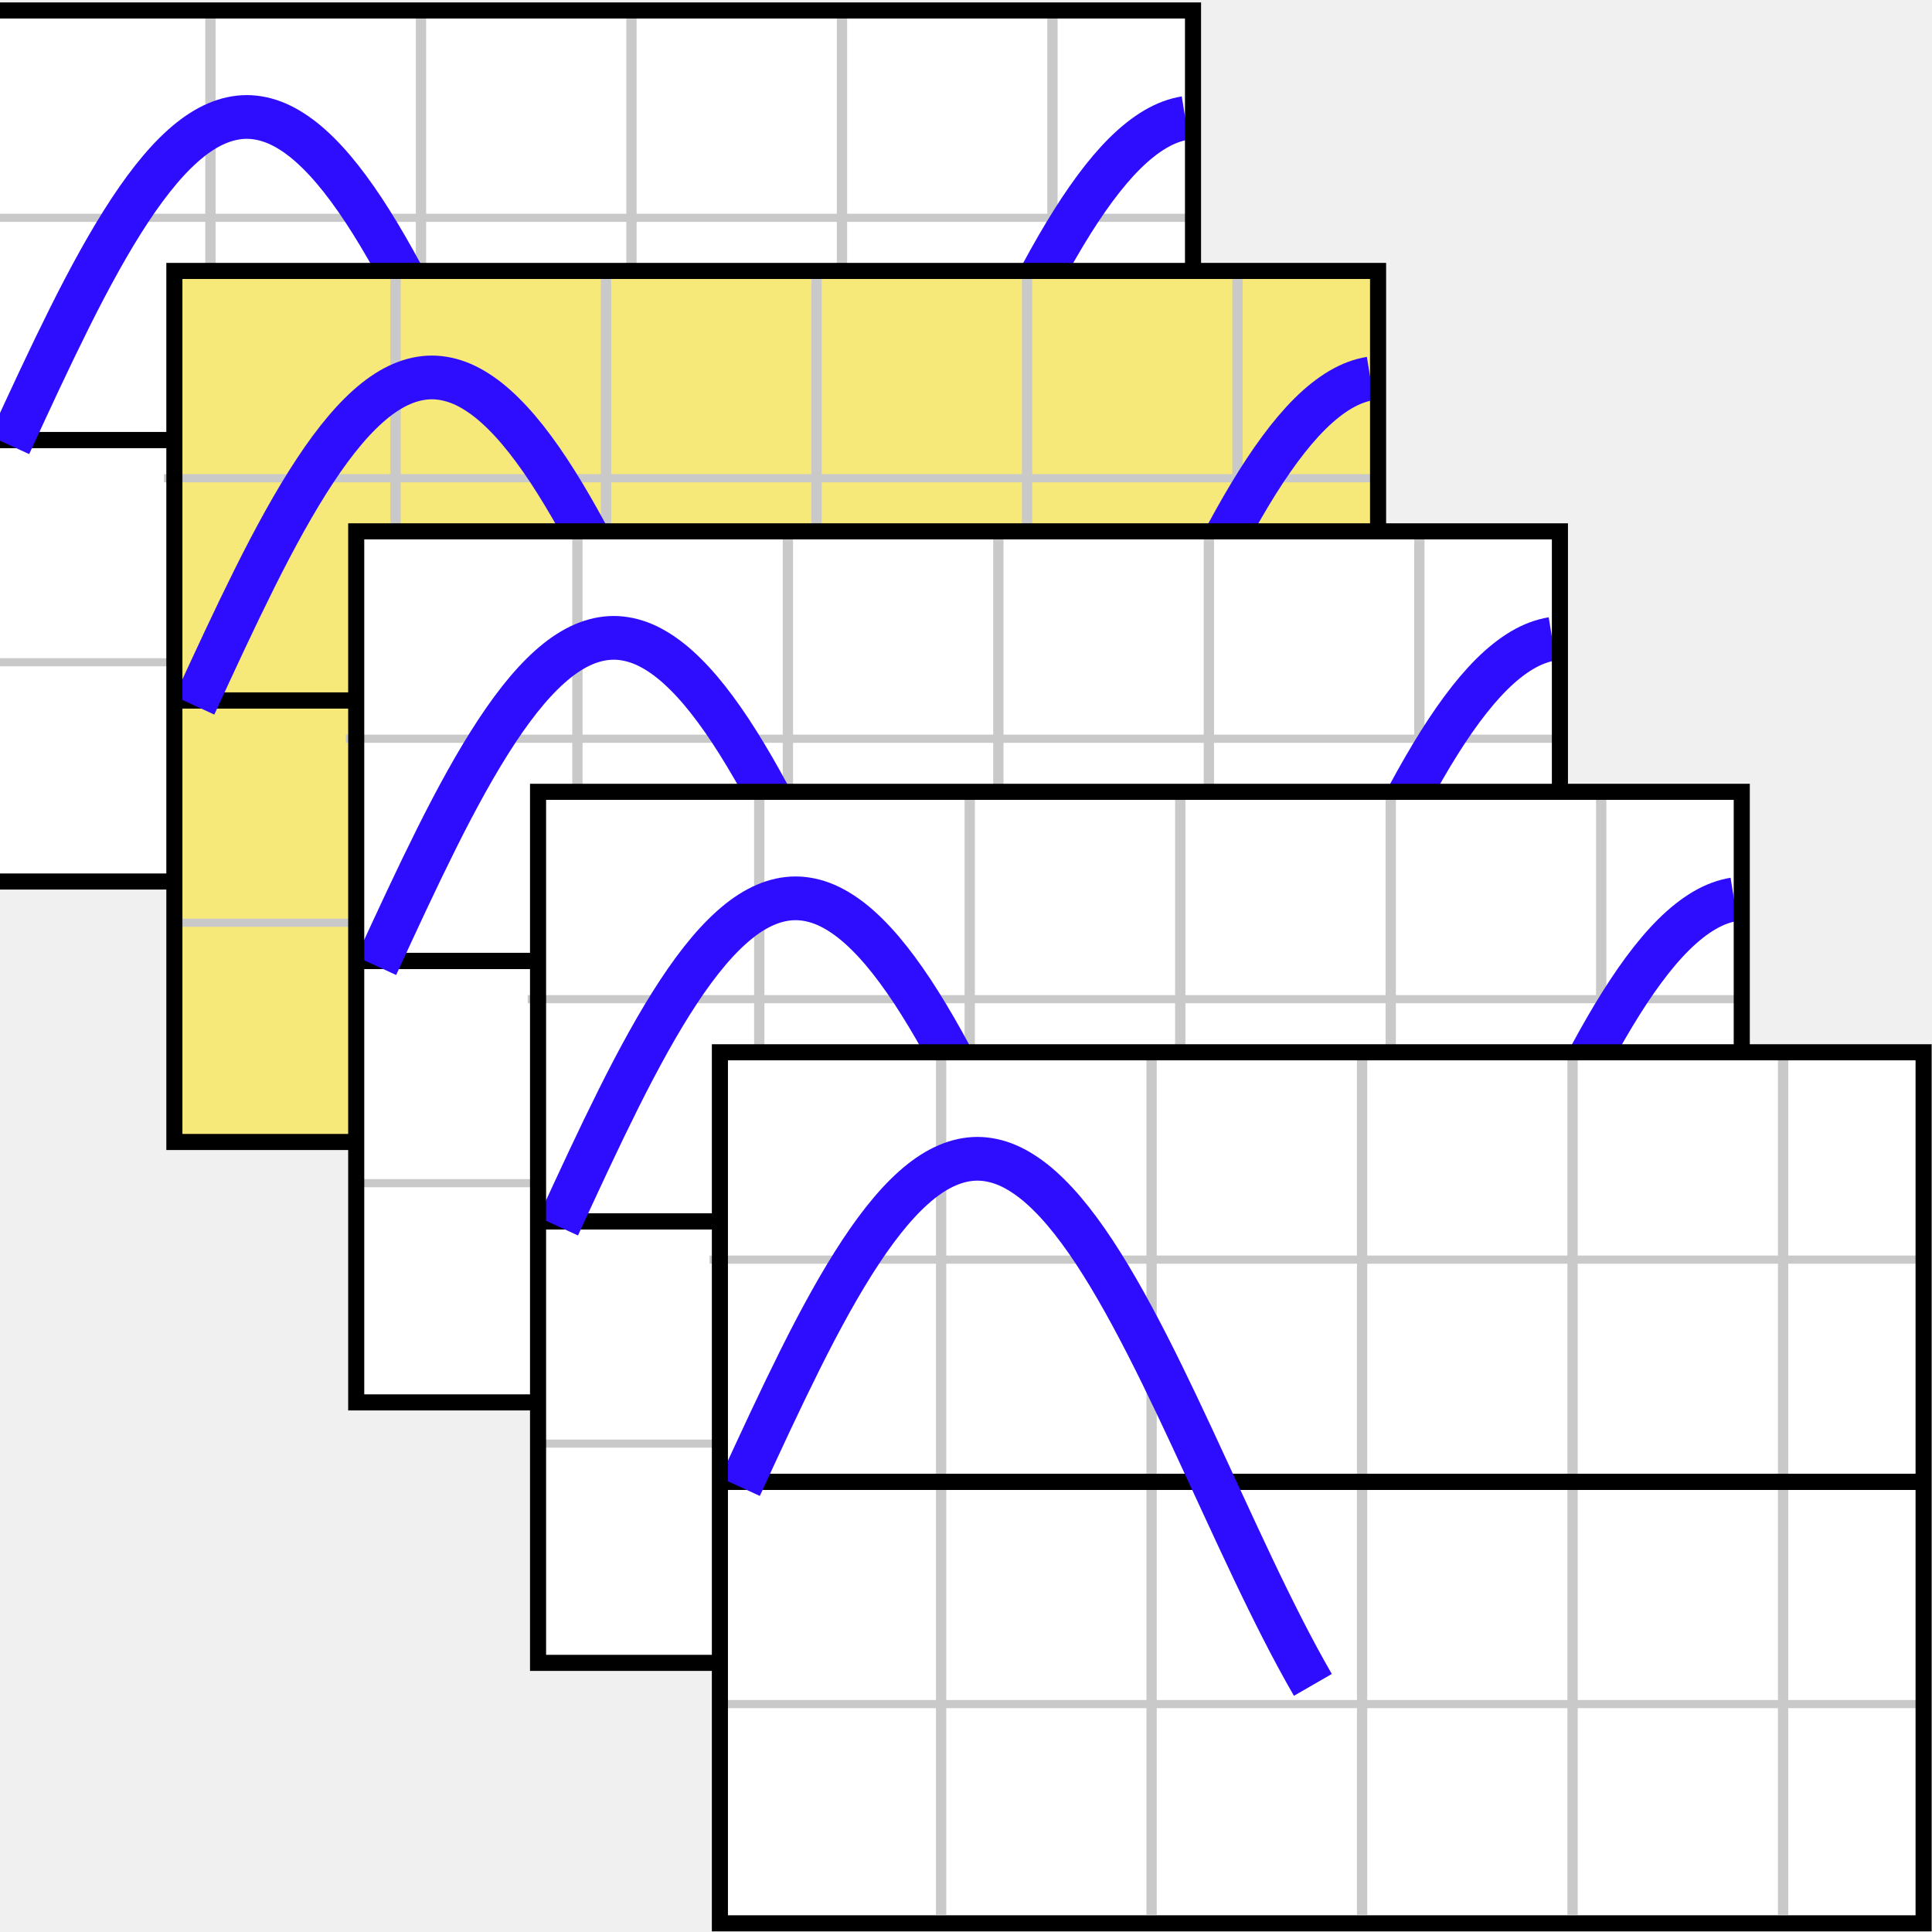
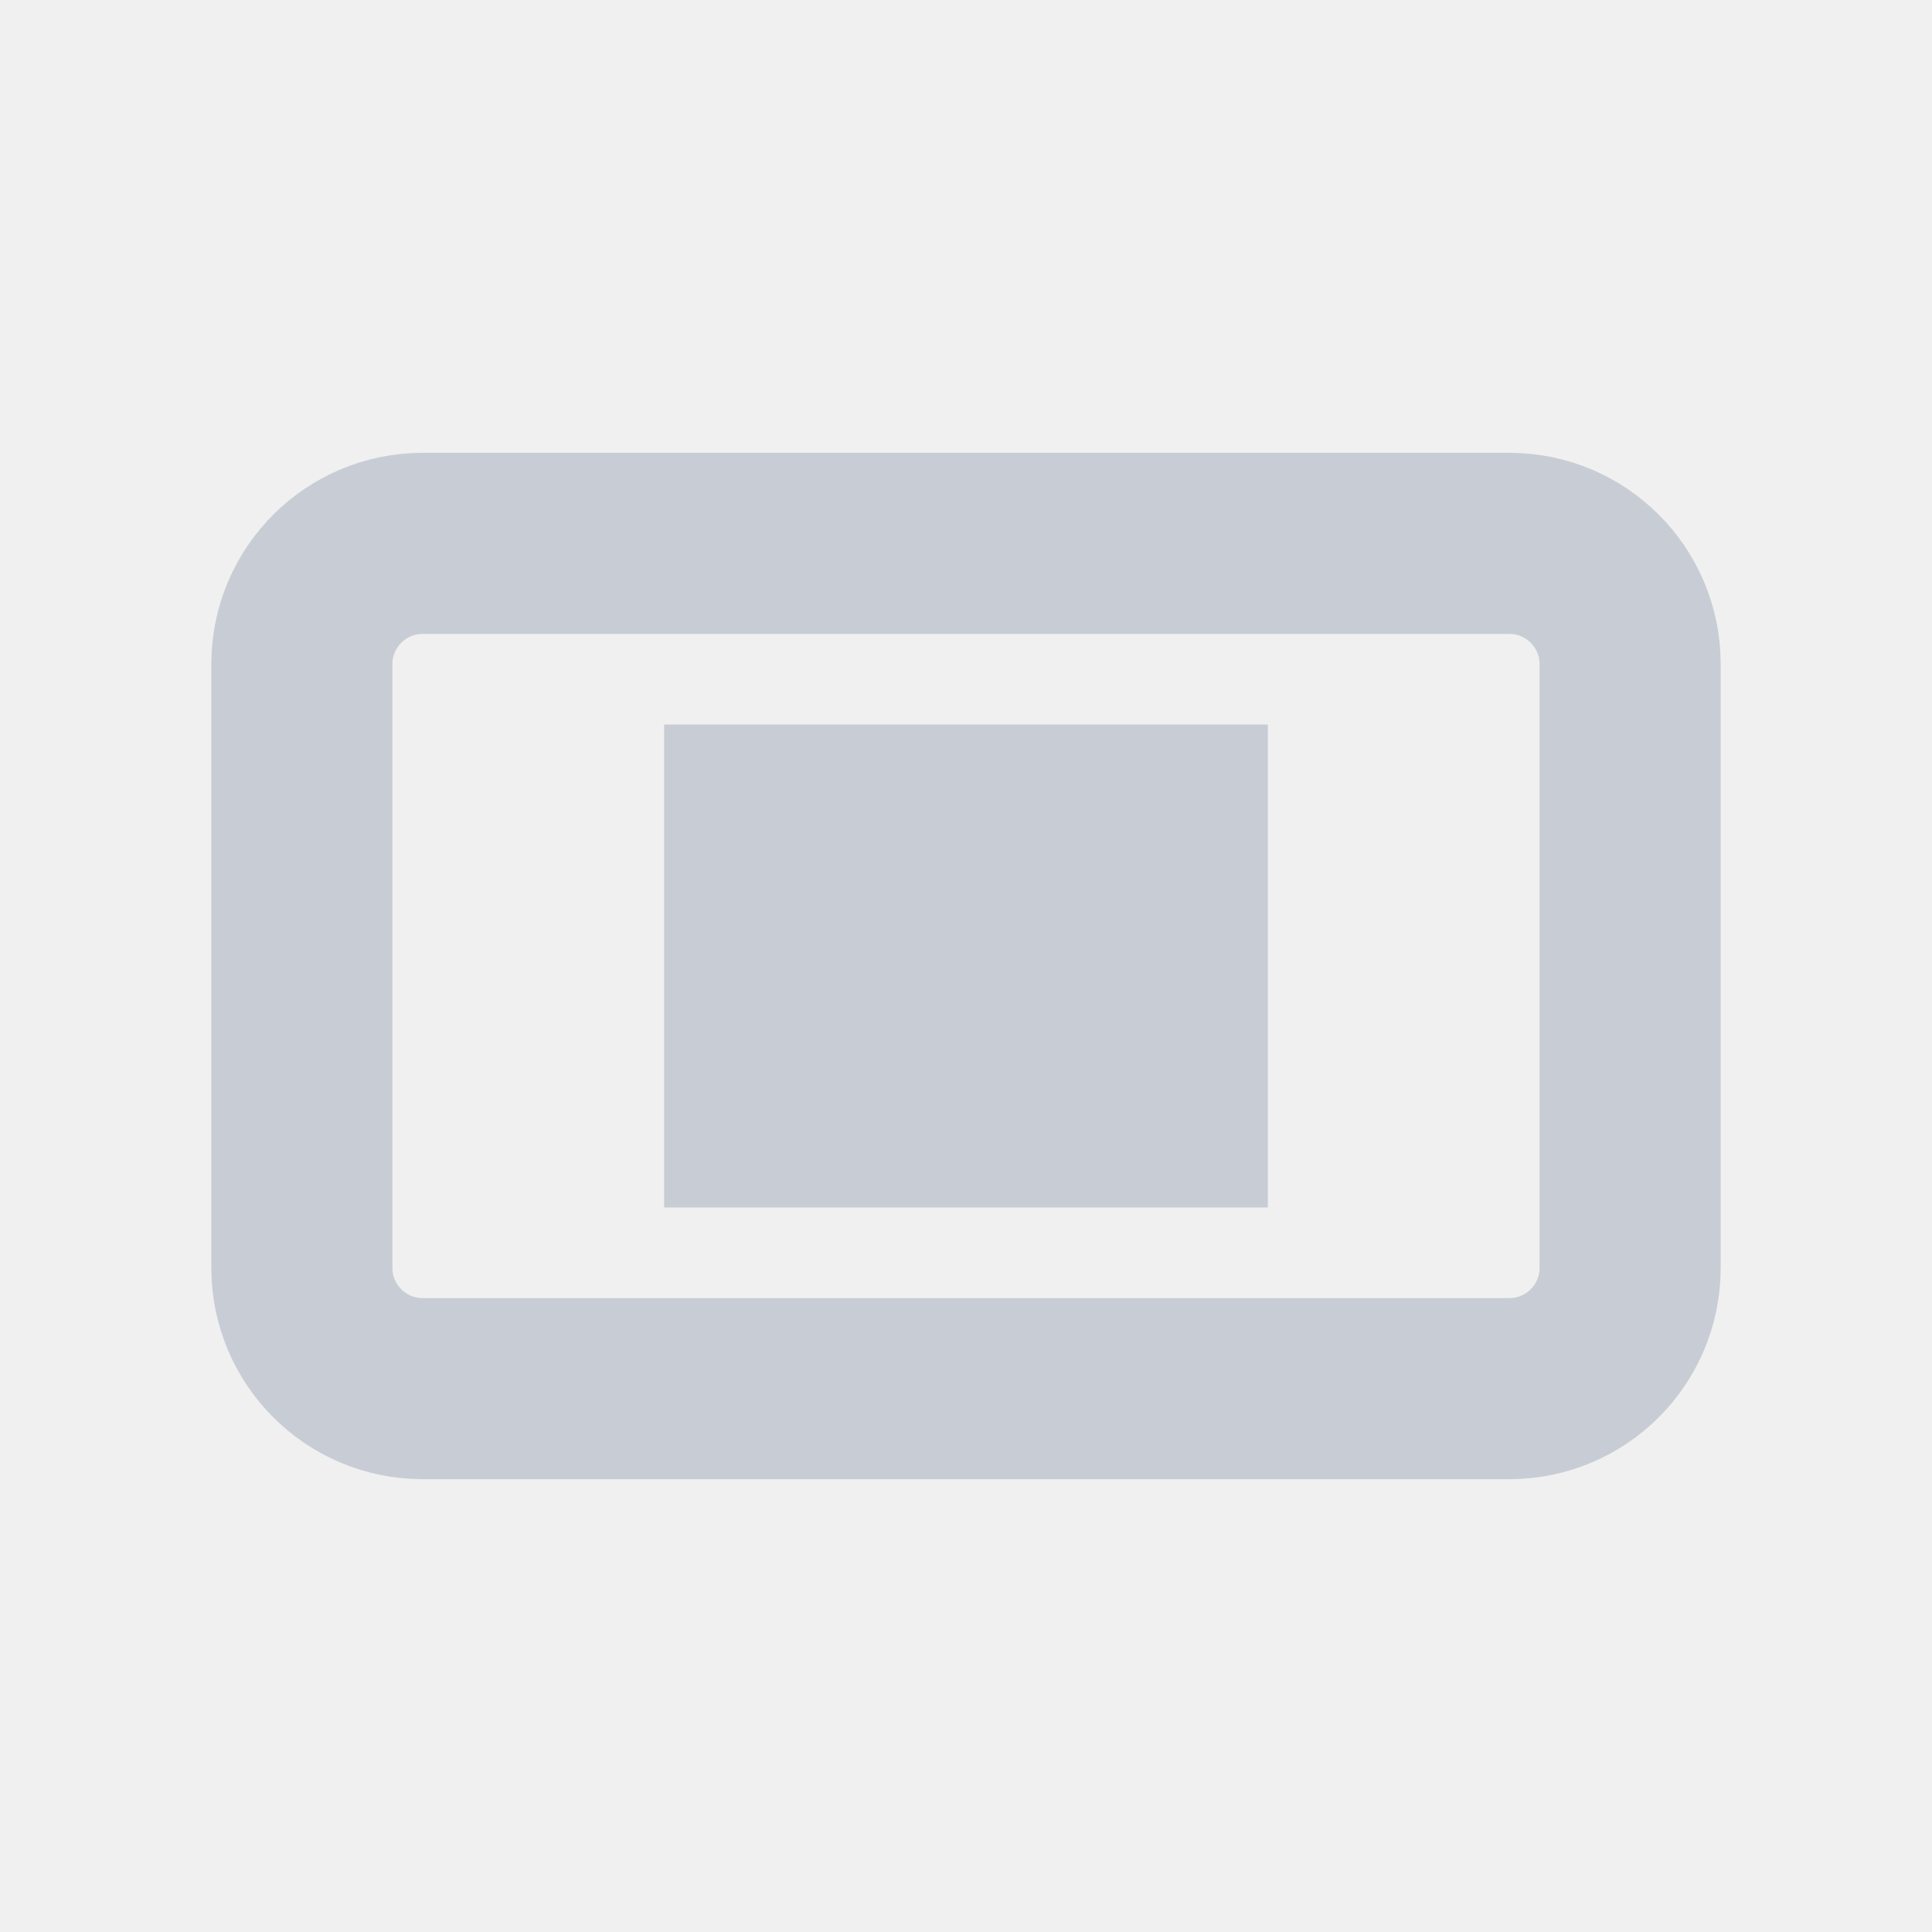
- <svg xmlns="http://www.w3.org/2000/svg" width="35.433" height="35.433" id="svg2" version="1.1">
-   <defs id="defs4">
-     <filter id="filter8271">
-       <feGaussianBlur stdDeviation="0.176" id="feGaussianBlur8273" />
-     </filter>
-   </defs>
-   <g id="layer2" style="display:none">
-     <g transform="translate(0,-1016.929)" style="display:inline" id="g7555-6">
-       <path id="path3768-2-3-5-9" d="m 0,1044.247 35.262,0" style="fill:none;stroke:#c9c9c9;stroke-width:0.19;stroke-linecap:butt;stroke-linejoin:round;stroke-miterlimit:4;stroke-opacity:1;stroke-dasharray:none;stroke-dashoffset:0" />
-       <path id="path3768-2-6" d="m 0,1020.924 35.262,0" style="fill:none;stroke:#c9c9c9;stroke-width:0.189;stroke-linecap:butt;stroke-linejoin:round;stroke-miterlimit:4;stroke-opacity:1;stroke-dasharray:none;stroke-dashoffset:0" />
-       <path id="path3768-1-9" d="m 0,1029.075 35.262,0" style="fill:none;stroke:#c9c9c9;stroke-width:0.189;stroke-linecap:butt;stroke-linejoin:round;stroke-miterlimit:4;stroke-opacity:1;stroke-dasharray:none;stroke-dashoffset:0" />
-       <path id="path3755-4-29" d="m 3.86,1017.11 0,15.829" style="fill:none;stroke:#c9c9c9;stroke-width:0.189;stroke-miterlimit:4;stroke-opacity:1;stroke-dasharray:none" />
-       <path id="path3755-4-0-6" d="m 7.721,1017.11 0,15.829" style="fill:none;stroke:#c9c9c9;stroke-width:0.189;stroke-miterlimit:4;stroke-opacity:1;stroke-dasharray:none" />
-       <path id="path3755-4-5-8" d="m 11.581,1017.11 0,15.829" style="fill:none;stroke:#c9c9c9;stroke-width:0.189;stroke-miterlimit:4;stroke-opacity:1;stroke-dasharray:none" />
-       <path id="path3755-4-9-14" d="m 15.442,1017.11 0,15.829" style="fill:none;stroke:#c9c9c9;stroke-width:0.189;stroke-miterlimit:4;stroke-opacity:1;stroke-dasharray:none" />
-       <path id="path3755-4-7-90" d="m 19.302,1017.11 0,15.829" style="fill:none;stroke:#c9c9c9;stroke-width:0.189;stroke-miterlimit:4;stroke-opacity:1;stroke-dasharray:none" />
-       <path id="path3755-4-3-32" d="m 23.163,1017.11 0,15.829" style="fill:none;stroke:#c9c9c9;stroke-width:0.189;stroke-miterlimit:4;stroke-opacity:1;stroke-dasharray:none" />
-       <path id="path3755-4-1-3" d="m 27.023,1017.11 0,15.829" style="fill:none;stroke:#c9c9c9;stroke-width:0.189;stroke-miterlimit:4;stroke-opacity:1;stroke-dasharray:none" />
-       <path id="path3755-4-90-6" d="m 30.883,1017.11 0,15.829" style="fill:none;stroke:#c9c9c9;stroke-width:0.189;stroke-miterlimit:4;stroke-opacity:1;stroke-dasharray:none" />
-       <path id="path3755-4-2-4" d="m 34.744,1017.11 0,15.829" style="fill:none;stroke:#c9c9c9;stroke-width:0.189;stroke-miterlimit:4;stroke-opacity:1;stroke-dasharray:none" />
-       <path id="path3755-49" d="m 0,1017.11 0,15.829" style="fill:none;stroke:#000000;stroke-width:0.377;stroke-miterlimit:4;stroke-opacity:1;stroke-dasharray:none" />
-       <path id="path3768-9" d="m 0,1025 35.262,0" style="fill:none;stroke:#000000;stroke-width:0.377;stroke-linecap:butt;stroke-linejoin:round;stroke-miterlimit:4;stroke-opacity:1;stroke-dasharray:none;stroke-dashoffset:0" />
-       <path id="path4190-3" title="sin(x)" d="m 0.171,1025.09 c 0.184,-0.4 0.369,-0.8 0.553,-1.192 0.184,-0.392 0.369,-0.776 0.553,-1.145 0.184,-0.369 0.369,-0.722 0.553,-1.052 0.184,-0.33 0.369,-0.638 0.553,-0.917 0.184,-0.279 0.369,-0.53 0.553,-0.747 0.184,-0.217 0.369,-0.4 0.553,-0.547 0.184,-0.146 0.369,-0.255 0.553,-0.324 0.184,-0.069 0.369,-0.1 0.553,-0.09 0.184,0.011 0.369,0.06 0.553,0.149 0.184,0.09 0.369,0.217 0.553,0.382 0.184,0.165 0.369,0.365 0.553,0.599 0.184,0.234 0.369,0.499 0.553,0.793 0.184,0.293 0.369,0.614 0.553,0.955 0.184,0.341 0.369,0.703 0.553,1.079 0.184,0.376 0.369,0.765 0.553,1.161 0.184,0.396 0.369,0.797 0.553,1.196 0.184,0.399 0.369,0.797 0.553,1.185 0.184,0.388 0.369,0.765 0.553,1.126 0.184,0.36 0.369,0.703 0.553,1.022 0.184,0.319 0.369,0.614 0.553,0.878 0.184,0.265 0.369,0.499 0.553,0.699 0.184,0.2 0.369,0.365 0.553,0.493 0.184,0.127 0.369,0.217 0.553,0.267 0.184,0.05 0.369,0.06 0.553,0.031 0.184,-0.031 0.369,-0.1 0.553,-0.208 0.184,-0.109 0.369,-0.255 0.553,-0.438 0.184,-0.182 0.369,-0.401 0.553,-0.65 0.184,-0.249 0.369,-0.53 0.553,-0.836 0.184,-0.306 0.369,-0.638 0.553,-0.99 0.184,-0.351 0.369,-0.722 0.553,-1.104 0.184,-0.382 0.369,-0.776 0.553,-1.174 0.184,-0.398 0.369,-0.8 0.553,-1.198 0.184,-0.398 0.369,-0.792 0.553,-1.174 0.184,-0.382 0.369,-0.752 0.553,-1.104 0.184,-0.351 0.369,-0.683 0.553,-0.99 0.184,-0.306 0.369,-0.587 0.553,-0.836 0.184,-0.249 0.369,-0.468 0.553,-0.65 0.184,-0.182 0.369,-0.329 0.553,-0.438 0.184,-0.109 0.369,-0.178 0.553,-0.208 0.184,-0.031 0.369,-0.019 0.553,0.031 0.184,0.05 0.369,0.139 0.553,0.267 0.184,0.127 0.369,0.293 0.553,0.493 0.184,0.2 0.369,0.435 0.553,0.699 0.184,0.265 0.369,0.559 0.553,0.878 0.184,0.319 0.369,0.662 0.553,1.022 0.184,0.36 0.369,0.738 0.553,1.126 0.184,0.388 0.369,0.785 0.553,1.185 0.184,0.399 0.369,0.801 0.553,1.196 0.184,0.396 0.369,0.785 0.553,1.161 0.184,0.376 0.369,0.738 0.553,1.079 0.184,0.341 0.369,0.662 0.553,0.955 0.184,0.293 0.369,0.559 0.553,0.793 0.184,0.233 0.369,0.434 0.553,0.599 0.184,0.165 0.369,0.293 0.553,0.382 0.184,0.089 0.369,0.139 0.553,0.149 0.184,0.011 0.369,-0.02 0.553,-0.09 0.184,-0.069 0.369,-0.178 0.553,-0.325 0.184,-0.146 0.369,-0.33 0.553,-0.546 0.184,-0.217 0.369,-0.468 0.553,-0.747 0.184,-0.279 0.369,-0.587 0.553,-0.918 0.184,-0.33 0.369,-0.683 0.553,-1.052 0.184,-0.369 0.369,-0.753 0.553,-1.145 0.184,-0.392 0.369,-0.792 0.553,-1.192" style="fill:none;stroke:#2e0dff;stroke-width:0.302;stroke-linecap:butt;stroke-linejoin:miter;stroke-miterlimit:4;stroke-opacity:1;stroke-dasharray:none" />
-       <path id="path3768-2-3-7" d="m 0,1040.069 35.262,0" style="fill:none;stroke:#c9c9c9;stroke-width:0.19;stroke-linecap:butt;stroke-linejoin:round;stroke-miterlimit:4;stroke-opacity:1;stroke-dasharray:none;stroke-dashoffset:0" />
-       <path id="path3768-1-5-1" d="m 0,1048.373 35.262,0" style="fill:none;stroke:#c9c9c9;stroke-width:0.19;stroke-linecap:butt;stroke-linejoin:round;stroke-miterlimit:4;stroke-opacity:1;stroke-dasharray:none;stroke-dashoffset:0" />
-       <path id="path3755-4-38-0" d="m 3.86,1036.184 0,16.126" style="fill:none;stroke:#c9c9c9;stroke-width:0.19;stroke-miterlimit:4;stroke-opacity:1;stroke-dasharray:none" />
-       <path id="path3755-4-0-5-8" d="m 7.721,1036.184 0,16.126" style="fill:none;stroke:#c9c9c9;stroke-width:0.19;stroke-miterlimit:4;stroke-opacity:1;stroke-dasharray:none" />
-       <path id="path3755-4-5-0-7" d="m 11.581,1036.184 0,16.126" style="fill:none;stroke:#c9c9c9;stroke-width:0.19;stroke-miterlimit:4;stroke-opacity:1;stroke-dasharray:none" />
-       <path id="path3755-4-9-1-2" d="m 15.442,1036.184 0,16.126" style="fill:none;stroke:#c9c9c9;stroke-width:0.19;stroke-miterlimit:4;stroke-opacity:1;stroke-dasharray:none" />
-       <path id="path3755-4-7-9-8" d="m 19.302,1036.184 0,16.126" style="fill:none;stroke:#c9c9c9;stroke-width:0.19;stroke-miterlimit:4;stroke-opacity:1;stroke-dasharray:none" />
-       <path id="path3755-4-3-3-8" d="m 23.163,1036.184 0,16.126" style="fill:none;stroke:#c9c9c9;stroke-width:0.19;stroke-miterlimit:4;stroke-opacity:1;stroke-dasharray:none" />
-       <path id="path3755-4-1-4-9" d="m 27.023,1036.184 0,16.126" style="fill:none;stroke:#c9c9c9;stroke-width:0.19;stroke-miterlimit:4;stroke-opacity:1;stroke-dasharray:none" />
-       <path id="path3755-4-90-5-2" d="m 30.883,1036.184 0,16.126" style="fill:none;stroke:#c9c9c9;stroke-width:0.19;stroke-miterlimit:4;stroke-opacity:1;stroke-dasharray:none" />
-       <path id="path3755-4-2-0-4" d="m 34.744,1036.184 0,16.126" style="fill:none;stroke:#c9c9c9;stroke-width:0.19;stroke-miterlimit:4;stroke-opacity:1;stroke-dasharray:none" />
-       <path id="path3755-6-0" d="m 0,1036.184 0,16.126" style="fill:none;stroke:#000000;stroke-width:0.381;stroke-miterlimit:4;stroke-opacity:1;stroke-dasharray:none" />
-       <path id="path3768-4-0" d="m 0,1052.221 35.262,0" style="fill:none;stroke:#000000;stroke-width:0.381;stroke-linecap:butt;stroke-linejoin:round;stroke-miterlimit:4;stroke-opacity:1;stroke-dasharray:none;stroke-dashoffset:0" />
-       <path style="fill:none;stroke:#ff970d;stroke-width:0.3;stroke-linecap:butt;stroke-linejoin:miter;stroke-miterlimit:4;stroke-opacity:1;stroke-dasharray:none" d="m 0.26,1051.899 c 0.185,0 0.369,0 0.554,0 0.185,0 0.369,0 0.554,0 0.185,0 0.369,0 0.554,0 0.185,0 0.369,0 0.554,0 0.185,0 0.369,0 0.554,0 0.185,0 0.369,0 0.554,0 0.185,-10e-5 0.369,-10e-5 0.554,-3e-4 0.185,-10e-5 0.369,-3e-4 0.554,-7e-4 0.185,-4e-4 0.369,-10e-4 0.554,0 0.185,0 0.369,0 0.554,-0.01 0.185,0 0.369,-0.01 0.554,-0.011 0.185,-0.01 0.369,-0.012 0.554,-0.022 0.185,-0.01 0.369,-0.023 0.554,-0.041 0.185,-0.018 0.369,-0.041 0.554,-0.072 0.185,-0.031 0.369,-0.069 0.554,-0.117 0.185,-0.049 0.369,-0.108 0.554,-0.182 0.185,-0.073 0.369,-0.161 0.554,-0.267 0.185,-0.106 0.369,-0.229 0.554,-0.374 0.185,-0.145 0.369,-0.312 0.554,-0.503 0.185,-0.191 0.369,-0.406 0.554,-0.647 0.185,-0.241 0.369,-0.508 0.554,-0.8 0.185,-0.292 0.369,-0.61 0.554,-0.95 0.185,-0.341 0.369,-0.704 0.554,-1.085 0.185,-0.381 0.369,-0.78 0.554,-1.189 0.185,-0.409 0.369,-0.828 0.554,-1.248 0.185,-0.42 0.369,-0.84 0.554,-1.25 0.185,-0.41 0.369,-0.809 0.554,-1.187 0.185,-0.378 0.369,-0.733 0.554,-1.056 0.185,-0.323 0.369,-0.612 0.554,-0.86 0.185,-0.247 0.369,-0.452 0.554,-0.608 0.185,-0.155 0.369,-0.261 0.554,-0.315 0.185,-0.053 0.369,-0.053 0.554,0 0.185,0.053 0.369,0.159 0.554,0.315 0.185,0.155 0.369,0.36 0.554,0.608 0.185,0.247 0.369,0.537 0.554,0.86 0.185,0.323 0.369,0.678 0.554,1.056 0.185,0.378 0.369,0.777 0.554,1.187 0.185,0.41 0.369,0.831 0.554,1.25 0.185,0.42 0.369,0.839 0.554,1.248 0.185,0.409 0.369,0.808 0.554,1.189 0.185,0.381 0.369,0.744 0.554,1.085 0.185,0.341 0.369,0.658 0.554,0.95 0.185,0.292 0.369,0.559 0.554,0.8 0.185,0.241 0.369,0.456 0.554,0.647 0.185,0.191 0.369,0.358 0.554,0.503 0.185,0.145 0.369,0.269 0.554,0.374 0.185,0.106 0.369,0.193 0.554,0.267 0.185,0.074 0.369,0.133 0.554,0.182 0.185,0.049 0.369,0.087 0.554,0.117 0.185,0.031 0.369,0.054 0.554,0.072 0.185,0.018 0.369,0.031 0.554,0.041 0.185,0.01 0.369,0.017 0.554,0.022 0.185,0.01 0.369,0.01 0.554,0.011 0.185,0 0.369,0 0.554,0.01 0.185,10e-4 0.369,0 0.554,0 0.185,4e-4 0.369,6e-4 0.554,7e-4 0.185,2e-4 0.369,2e-4 0.554,3e-4 0.185,0 0.369,0 0.554,0 0.185,0 0.369,0 0.554,0 0.185,0 0.369,0 0.554,0 0.185,0 0.369,0 0.554,0 0.185,0 0.369,0 0.554,0 0.185,0 0.369,0 0.554,0" title="pow(sin(x), 10)" id="path7506-5" />
-     </g>
-   </g>
-   <g id="layer1" transform="translate(0,-1016.929)" style="display:inline">
-     <rect style="fill:#ffffff;fill-opacity:1;fill-rule:evenodd;stroke:none" id="rect4735" width="21.984" height="15.841" x="-0.129" y="1017.188" />
-     <path style="fill:none;stroke:#c9c9c9;stroke-width:0.15;stroke-linecap:butt;stroke-linejoin:round;stroke-miterlimit:4;stroke-opacity:1;stroke-dasharray:none;stroke-dashoffset:0" d="m -0.387,1020.924 22.235,0" id="path3768-2" />
-     <path style="fill:none;stroke:#c9c9c9;stroke-width:0.149;stroke-linecap:butt;stroke-linejoin:round;stroke-miterlimit:4;stroke-opacity:1;stroke-dasharray:none;stroke-dashoffset:0" d="m -0.258,1029.075 22.042,0" id="path3768-1" />
-     <path style="fill:none;stroke:#c9c9c9;stroke-width:0.189;stroke-miterlimit:4;stroke-opacity:1;stroke-dasharray:none" d="m 3.86,1017.11 0,15.829" id="path3755-4" />
-     <path style="fill:none;stroke:#c9c9c9;stroke-width:0.189;stroke-miterlimit:4;stroke-opacity:1;stroke-dasharray:none" d="m 7.721,1017.11 0,15.829" id="path3755-4-0" />
-     <path style="fill:none;stroke:#c9c9c9;stroke-width:0.189;stroke-miterlimit:4;stroke-opacity:1;stroke-dasharray:none" d="m 11.581,1017.11 0,15.829" id="path3755-4-5" />
-     <path style="fill:none;stroke:#c9c9c9;stroke-width:0.189;stroke-miterlimit:4;stroke-opacity:1;stroke-dasharray:none" d="m 15.442,1017.11 0,15.829" id="path3755-4-9" />
-     <path style="fill:none;stroke:#c9c9c9;stroke-width:0.189;stroke-miterlimit:4;stroke-opacity:1;stroke-dasharray:none" d="m 19.302,1017.11 0,15.829" id="path3755-4-7" />
-     <path style="fill:none;stroke:#000000;stroke-width:0.298;stroke-linecap:butt;stroke-linejoin:round;stroke-miterlimit:4;stroke-opacity:1;stroke-dasharray:none;stroke-dashoffset:0" d="m -0.257,1025 22.012,0" id="path3768" />
-     <path style="fill:none;stroke:#2e0dff;stroke-width:0.802;stroke-linecap:butt;stroke-linejoin:miter;stroke-miterlimit:4;stroke-opacity:1;stroke-dasharray:none" d="m 0.171,1025.09 c 0.184,-0.4 0.369,-0.8 0.553,-1.192 0.184,-0.392 0.369,-0.776 0.553,-1.145 0.184,-0.369 0.369,-0.722 0.553,-1.052 0.184,-0.33 0.369,-0.638 0.553,-0.917 0.184,-0.279 0.369,-0.53 0.553,-0.747 0.184,-0.217 0.369,-0.4 0.553,-0.547 0.184,-0.146 0.369,-0.255 0.553,-0.324 0.184,-0.069 0.369,-0.1 0.553,-0.09 0.184,0.011 0.369,0.06 0.553,0.149 0.184,0.09 0.369,0.217 0.553,0.382 0.184,0.165 0.369,0.365 0.553,0.599 0.184,0.234 0.369,0.499 0.553,0.793 0.184,0.293 0.369,0.614 0.553,0.955 0.184,0.341 0.369,0.703 0.553,1.079 0.184,0.376 0.369,0.765 0.553,1.161 0.184,0.396 0.369,0.797 0.553,1.196 0.184,0.399 0.369,0.797 0.553,1.185 0.184,0.388 0.369,0.765 0.553,1.126 0.184,0.36 0.369,0.703 0.553,1.022 0.184,0.319 0.369,0.614 0.553,0.878 0.184,0.265 0.369,0.499 0.553,0.699 0.184,0.2 0.369,0.365 0.553,0.493 0.184,0.127 0.369,0.217 0.553,0.267 0.184,0.05 0.369,0.06 0.553,0.031 0.184,-0.031 0.369,-0.1 0.553,-0.208 0.184,-0.109 0.369,-0.255 0.553,-0.438 0.184,-0.182 0.369,-0.401 0.553,-0.65 0.184,-0.249 0.369,-0.53 0.553,-0.836 0.184,-0.306 0.369,-0.638 0.553,-0.99 0.184,-0.351 0.369,-0.722 0.553,-1.104 0.184,-0.382 0.369,-0.776 0.553,-1.174 0.184,-0.398 0.369,-0.8 0.553,-1.198 0.184,-0.398 0.369,-0.792 0.553,-1.174 0.184,-0.382 0.369,-0.752 0.553,-1.104 0.184,-0.351 0.369,-0.683 0.553,-0.99 0.184,-0.306 0.369,-0.587 0.553,-0.836 0.184,-0.249 0.369,-0.468 0.553,-0.65 0.184,-0.182 0.369,-0.329 0.553,-0.438 0.184,-0.109 0.369,-0.178 0.553,-0.208" title="sin(x)" id="path4190" />
-     <rect style="fill:none;stroke:#000000;stroke-width:0.295;stroke-linecap:butt;stroke-linejoin:miter;stroke-miterlimit:4;stroke-opacity:1;stroke-dasharray:none" id="rect3905" width="22.076" height="15.975" x="-0.196" y="1017.121" />
-     <rect style="fill:#f6e879;fill-opacity:1;fill-rule:evenodd;stroke:none" id="rect4735-9" width="21.984" height="15.841" x="3.265" y="1021.964" />
-     <path style="fill:none;stroke:#c9c9c9;stroke-width:0.15;stroke-linecap:butt;stroke-linejoin:round;stroke-miterlimit:4;stroke-opacity:1;stroke-dasharray:none;stroke-dashoffset:0" d="m 3.007,1025.7 22.235,0" id="path3768-2-9" />
-     <path style="fill:none;stroke:#c9c9c9;stroke-width:0.149;stroke-linecap:butt;stroke-linejoin:round;stroke-miterlimit:4;stroke-opacity:1;stroke-dasharray:none;stroke-dashoffset:0" d="m 3.136,1033.852 22.042,0" id="path3768-1-4" />
-     <path style="fill:none;stroke:#c9c9c9;stroke-width:0.189;stroke-miterlimit:4;stroke-opacity:1;stroke-dasharray:none" d="m 7.255,1021.887 0,15.829" id="path3755-4-2" />
-     <path style="fill:none;stroke:#c9c9c9;stroke-width:0.189;stroke-miterlimit:4;stroke-opacity:1;stroke-dasharray:none" d="m 11.115,1021.887 0,15.829" id="path3755-4-0-2" />
-     <path style="fill:none;stroke:#c9c9c9;stroke-width:0.189;stroke-miterlimit:4;stroke-opacity:1;stroke-dasharray:none" d="m 14.975,1021.887 0,15.829" id="path3755-4-5-3" />
-     <path style="fill:none;stroke:#c9c9c9;stroke-width:0.189;stroke-miterlimit:4;stroke-opacity:1;stroke-dasharray:none" d="m 18.836,1021.887 0,15.829" id="path3755-4-9-8" />
-     <path style="fill:none;stroke:#c9c9c9;stroke-width:0.189;stroke-miterlimit:4;stroke-opacity:1;stroke-dasharray:none" d="m 22.696,1021.887 0,15.829" id="path3755-4-7-9" />
-     <path style="fill:none;stroke:#000000;stroke-width:0.298;stroke-linecap:butt;stroke-linejoin:round;stroke-miterlimit:4;stroke-opacity:1;stroke-dasharray:none;stroke-dashoffset:0" d="m 3.137,1029.776 22.012,0" id="path3768-7" />
-     <path style="fill:none;stroke:#2e0dff;stroke-width:0.802;stroke-linecap:butt;stroke-linejoin:miter;stroke-miterlimit:4;stroke-opacity:1;stroke-dasharray:none" d="m 3.566,1029.867 c 0.184,-0.4 0.369,-0.8 0.553,-1.192 0.184,-0.392 0.369,-0.776 0.553,-1.145 0.184,-0.369 0.369,-0.722 0.553,-1.052 0.184,-0.33 0.369,-0.638 0.553,-0.917 0.184,-0.279 0.369,-0.53 0.553,-0.747 0.184,-0.217 0.369,-0.4 0.553,-0.547 0.184,-0.146 0.369,-0.255 0.553,-0.324 0.184,-0.069 0.369,-0.1 0.553,-0.09 0.184,0.011 0.369,0.06 0.553,0.149 0.184,0.09 0.369,0.217 0.553,0.382 0.184,0.165 0.369,0.365 0.553,0.599 0.184,0.234 0.369,0.499 0.553,0.793 0.184,0.293 0.369,0.614 0.553,0.955 0.184,0.341 0.369,0.703 0.553,1.079 0.184,0.376 0.369,0.765 0.553,1.161 0.184,0.396 0.369,0.797 0.553,1.196 0.184,0.399 0.369,0.797 0.553,1.185 0.184,0.388 0.369,0.765 0.553,1.126 0.184,0.36 0.369,0.703 0.553,1.022 0.184,0.319 0.369,0.614 0.553,0.878 0.184,0.265 0.369,0.499 0.553,0.699 0.184,0.2 0.369,0.365 0.553,0.493 0.184,0.127 0.369,0.217 0.553,0.267 0.184,0.05 0.369,0.06 0.553,0.031 0.184,-0.031 0.369,-0.1 0.553,-0.208 0.184,-0.109 0.369,-0.255 0.553,-0.438 0.184,-0.182 0.369,-0.401 0.553,-0.65 0.184,-0.249 0.369,-0.53 0.553,-0.836 0.184,-0.306 0.369,-0.638 0.553,-0.99 0.184,-0.351 0.369,-0.722 0.553,-1.104 0.184,-0.382 0.369,-0.776 0.553,-1.174 0.184,-0.398 0.369,-0.8 0.553,-1.198 0.184,-0.398 0.369,-0.792 0.553,-1.174 0.184,-0.382 0.369,-0.752 0.553,-1.104 0.184,-0.351 0.369,-0.683 0.553,-0.99 0.184,-0.306 0.369,-0.587 0.553,-0.836 0.184,-0.249 0.369,-0.468 0.553,-0.65 0.184,-0.182 0.369,-0.329 0.553,-0.438 0.184,-0.109 0.369,-0.178 0.553,-0.208" title="sin(x)" id="path4190-0" />
-     <rect style="fill:none;stroke:#000000;stroke-width:0.295;stroke-linecap:butt;stroke-linejoin:miter;stroke-miterlimit:4;stroke-opacity:1;stroke-dasharray:none" id="rect3905-8" width="22.076" height="15.975" x="3.198" y="1021.898" />
-     <rect style="fill:#ffffff;fill-opacity:1;fill-rule:evenodd;stroke:none" id="rect4735-2" width="21.984" height="15.841" x="6.6" y="1026.741" />
-     <path style="fill:none;stroke:#c9c9c9;stroke-width:0.15;stroke-linecap:butt;stroke-linejoin:round;stroke-miterlimit:4;stroke-opacity:1;stroke-dasharray:none;stroke-dashoffset:0" d="m 6.343,1030.477 22.235,0" id="path3768-2-3" />
-     <path style="fill:none;stroke:#c9c9c9;stroke-width:0.149;stroke-linecap:butt;stroke-linejoin:round;stroke-miterlimit:4;stroke-opacity:1;stroke-dasharray:none;stroke-dashoffset:0" d="m 6.471,1038.629 22.042,0" id="path3768-1-3" />
-     <path style="fill:none;stroke:#c9c9c9;stroke-width:0.189;stroke-miterlimit:4;stroke-opacity:1;stroke-dasharray:none" d="m 10.59,1026.663 0,15.829" id="path3755-4-1" />
-     <path style="fill:none;stroke:#c9c9c9;stroke-width:0.189;stroke-miterlimit:4;stroke-opacity:1;stroke-dasharray:none" d="m 14.45,1026.663 0,15.829" id="path3755-4-0-3" />
-     <path style="fill:none;stroke:#c9c9c9;stroke-width:0.189;stroke-miterlimit:4;stroke-opacity:1;stroke-dasharray:none" d="m 18.31,1026.663 0,15.829" id="path3755-4-5-1" />
-     <path style="fill:none;stroke:#c9c9c9;stroke-width:0.189;stroke-miterlimit:4;stroke-opacity:1;stroke-dasharray:none" d="m 22.171,1026.663 0,15.829" id="path3755-4-9-88" />
-     <path style="fill:none;stroke:#c9c9c9;stroke-width:0.189;stroke-miterlimit:4;stroke-opacity:1;stroke-dasharray:none" d="m 26.031,1026.663 0,15.829" id="path3755-4-7-2" />
-     <path style="fill:none;stroke:#000000;stroke-width:0.298;stroke-linecap:butt;stroke-linejoin:round;stroke-miterlimit:4;stroke-opacity:1;stroke-dasharray:none;stroke-dashoffset:0" d="m 6.472,1034.553 22.012,0" id="path3768-98" />
-     <path style="fill:none;stroke:#2e0dff;stroke-width:0.802;stroke-linecap:butt;stroke-linejoin:miter;stroke-miterlimit:4;stroke-opacity:1;stroke-dasharray:none" d="m 6.901,1034.643 c 0.184,-0.4 0.369,-0.8 0.553,-1.192 0.184,-0.392 0.369,-0.776 0.553,-1.145 0.184,-0.369 0.369,-0.722 0.553,-1.052 0.184,-0.33 0.369,-0.638 0.553,-0.917 0.184,-0.279 0.369,-0.53 0.553,-0.747 0.184,-0.217 0.369,-0.4 0.553,-0.547 0.184,-0.146 0.369,-0.255 0.553,-0.324 0.184,-0.069 0.369,-0.1 0.553,-0.09 0.184,0.011 0.369,0.06 0.553,0.149 0.184,0.09 0.369,0.217 0.553,0.382 0.184,0.165 0.369,0.365 0.553,0.599 0.184,0.234 0.369,0.499 0.553,0.793 0.184,0.293 0.369,0.614 0.553,0.955 0.184,0.341 0.369,0.703 0.553,1.079 0.184,0.376 0.369,0.765 0.553,1.161 0.184,0.396 0.369,0.797 0.553,1.196 0.184,0.399 0.369,0.797 0.553,1.185 0.184,0.388 0.369,0.765 0.553,1.126 0.184,0.36 0.369,0.703 0.553,1.022 0.184,0.319 0.369,0.614 0.553,0.878 0.184,0.265 0.369,0.499 0.553,0.699 0.184,0.2 0.369,0.365 0.553,0.493 0.184,0.127 0.369,0.217 0.553,0.267 0.184,0.05 0.369,0.06 0.553,0.031 0.184,-0.031 0.369,-0.1 0.553,-0.208 0.184,-0.109 0.369,-0.255 0.553,-0.438 0.184,-0.182 0.369,-0.401 0.553,-0.65 0.184,-0.249 0.369,-0.53 0.553,-0.836 0.184,-0.306 0.369,-0.638 0.553,-0.99 0.184,-0.351 0.369,-0.722 0.553,-1.104 0.184,-0.382 0.369,-0.776 0.553,-1.174 0.184,-0.398 0.369,-0.8 0.553,-1.198 0.184,-0.398 0.369,-0.792 0.553,-1.174 0.184,-0.382 0.369,-0.752 0.553,-1.104 0.184,-0.351 0.369,-0.683 0.553,-0.99 0.184,-0.306 0.369,-0.587 0.553,-0.836 0.184,-0.249 0.369,-0.468 0.553,-0.65 0.184,-0.182 0.369,-0.329 0.553,-0.438 0.184,-0.109 0.369,-0.178 0.553,-0.208" title="sin(x)" id="path4190-8" />
-     <rect style="fill:none;stroke:#000000;stroke-width:0.295;stroke-linecap:butt;stroke-linejoin:miter;stroke-miterlimit:4;stroke-opacity:1;stroke-dasharray:none" id="rect3905-7" width="22.076" height="15.975" x="6.533" y="1026.674" />
-     <rect style="fill:#ffffff;fill-opacity:1;fill-rule:evenodd;stroke:none" id="rect4735-98" width="21.984" height="15.841" x="9.935" y="1031.518" />
-     <path style="fill:none;stroke:#c9c9c9;stroke-width:0.15;stroke-linecap:butt;stroke-linejoin:round;stroke-miterlimit:4;stroke-opacity:1;stroke-dasharray:none;stroke-dashoffset:0" d="m 9.678,1035.254 22.235,0" id="path3768-2-4" />
-     <path style="fill:none;stroke:#c9c9c9;stroke-width:0.149;stroke-linecap:butt;stroke-linejoin:round;stroke-miterlimit:4;stroke-opacity:1;stroke-dasharray:none;stroke-dashoffset:0" d="m 9.807,1043.405 22.042,0" id="path3768-1-6" />
-     <path style="fill:none;stroke:#c9c9c9;stroke-width:0.189;stroke-miterlimit:4;stroke-opacity:1;stroke-dasharray:none" d="m 13.925,1031.44 0,15.829" id="path3755-4-54" />
-     <path style="fill:none;stroke:#c9c9c9;stroke-width:0.189;stroke-miterlimit:4;stroke-opacity:1;stroke-dasharray:none" d="m 17.785,1031.44 0,15.829" id="path3755-4-0-5" />
-     <path style="fill:none;stroke:#c9c9c9;stroke-width:0.189;stroke-miterlimit:4;stroke-opacity:1;stroke-dasharray:none" d="m 21.646,1031.44 0,15.829" id="path3755-4-5-9" />
-     <path style="fill:none;stroke:#c9c9c9;stroke-width:0.189;stroke-miterlimit:4;stroke-opacity:1;stroke-dasharray:none" d="m 25.506,1031.44 0,15.829" id="path3755-4-9-87" />
-     <path style="fill:none;stroke:#c9c9c9;stroke-width:0.189;stroke-miterlimit:4;stroke-opacity:1;stroke-dasharray:none" d="m 29.366,1031.44 0,15.829" id="path3755-4-7-4" />
-     <path style="fill:none;stroke:#000000;stroke-width:0.298;stroke-linecap:butt;stroke-linejoin:round;stroke-miterlimit:4;stroke-opacity:1;stroke-dasharray:none;stroke-dashoffset:0" d="m 9.807,1039.33 22.012,0" id="path3768-6" />
-     <path style="fill:none;stroke:#2e0dff;stroke-width:0.802;stroke-linecap:butt;stroke-linejoin:miter;stroke-miterlimit:4;stroke-opacity:1;stroke-dasharray:none" d="m 10.236,1039.42 c 0.184,-0.4 0.369,-0.8 0.553,-1.192 0.184,-0.392 0.369,-0.776 0.553,-1.145 0.184,-0.369 0.369,-0.722 0.553,-1.052 0.184,-0.33 0.369,-0.638 0.553,-0.917 0.184,-0.279 0.369,-0.53 0.553,-0.747 0.184,-0.217 0.369,-0.4 0.553,-0.547 0.184,-0.146 0.369,-0.255 0.553,-0.324 0.184,-0.069 0.369,-0.1 0.553,-0.09 0.184,0.011 0.369,0.06 0.553,0.149 0.184,0.09 0.369,0.217 0.553,0.382 0.184,0.165 0.369,0.365 0.553,0.599 0.184,0.234 0.369,0.499 0.553,0.793 0.184,0.293 0.369,0.614 0.553,0.955 0.184,0.341 0.369,0.703 0.553,1.079 0.184,0.376 0.369,0.765 0.553,1.161 0.184,0.396 0.369,0.797 0.553,1.196 0.184,0.399 0.369,0.797 0.553,1.185 0.184,0.388 0.369,0.765 0.553,1.126 0.184,0.36 0.369,0.703 0.553,1.022 0.184,0.319 0.369,0.614 0.553,0.878 0.184,0.265 0.369,0.499 0.553,0.699 0.184,0.2 0.369,0.365 0.553,0.493 0.184,0.127 0.369,0.217 0.553,0.267 0.184,0.05 0.369,0.06 0.553,0.031 0.184,-0.031 0.369,-0.1 0.553,-0.208 0.184,-0.109 0.369,-0.255 0.553,-0.438 0.184,-0.182 0.369,-0.401 0.553,-0.65 0.184,-0.249 0.369,-0.53 0.553,-0.836 0.184,-0.306 0.369,-0.638 0.553,-0.99 0.184,-0.351 0.369,-0.722 0.553,-1.104 0.184,-0.382 0.369,-0.776 0.553,-1.174 0.184,-0.398 0.369,-0.8 0.553,-1.198 0.184,-0.398 0.369,-0.792 0.553,-1.174 0.184,-0.382 0.369,-0.752 0.553,-1.104 0.184,-0.351 0.369,-0.683 0.553,-0.99 0.184,-0.306 0.369,-0.587 0.553,-0.836 0.184,-0.249 0.369,-0.468 0.553,-0.65 0.184,-0.182 0.369,-0.329 0.553,-0.438 0.184,-0.109 0.369,-0.178 0.553,-0.208" title="sin(x)" id="path4190-84" />
-     <rect style="fill:none;stroke:#000000;stroke-width:0.295;stroke-linecap:butt;stroke-linejoin:miter;stroke-miterlimit:4;stroke-opacity:1;stroke-dasharray:none" id="rect3905-86" width="22.076" height="15.975" x="9.868" y="1031.451" />
-     <rect style="fill:#ffffff;fill-opacity:1;fill-rule:evenodd;stroke:none" id="rect4735-23" width="21.984" height="15.841" x="13.27" y="1036.295" />
-     <path style="fill:none;stroke:#c9c9c9;stroke-width:0.15;stroke-linecap:butt;stroke-linejoin:round;stroke-miterlimit:4;stroke-opacity:1;stroke-dasharray:none;stroke-dashoffset:0" d="m 13.013,1040.031 22.235,0" id="path3768-2-5" />
-     <path style="fill:none;stroke:#c9c9c9;stroke-width:0.149;stroke-linecap:butt;stroke-linejoin:round;stroke-miterlimit:4;stroke-opacity:1;stroke-dasharray:none;stroke-dashoffset:0" d="m 13.142,1048.182 22.042,0" id="path3768-1-5" />
-     <path style="fill:none;stroke:#c9c9c9;stroke-width:0.189;stroke-miterlimit:4;stroke-opacity:1;stroke-dasharray:none" d="m 17.26,1036.217 0,15.829" id="path3755-4-6" />
-     <path style="fill:none;stroke:#c9c9c9;stroke-width:0.189;stroke-miterlimit:4;stroke-opacity:1;stroke-dasharray:none" d="m 21.12,1036.217 0,15.829" id="path3755-4-0-35" />
-     <path style="fill:none;stroke:#c9c9c9;stroke-width:0.189;stroke-miterlimit:4;stroke-opacity:1;stroke-dasharray:none" d="m 24.981,1036.217 0,15.829" id="path3755-4-5-82" />
-     <path style="fill:none;stroke:#c9c9c9;stroke-width:0.189;stroke-miterlimit:4;stroke-opacity:1;stroke-dasharray:none" d="m 28.841,1036.217 0,15.829" id="path3755-4-9-5" />
-     <path style="fill:none;stroke:#c9c9c9;stroke-width:0.189;stroke-miterlimit:4;stroke-opacity:1;stroke-dasharray:none" d="m 32.702,1036.217 0,15.829" id="path3755-4-7-7" />
-     <path style="fill:none;stroke:#000000;stroke-width:0.298;stroke-linecap:butt;stroke-linejoin:round;stroke-miterlimit:4;stroke-opacity:1;stroke-dasharray:none;stroke-dashoffset:0" d="m 13.143,1044.106 22.012,0" id="path3768-25" />
-     <path style="fill:none;stroke:#2e0dff;stroke-width:0.802;stroke-linecap:butt;stroke-linejoin:miter;stroke-miterlimit:4;stroke-opacity:1;stroke-dasharray:none" d="m 13.571,1044.197 c 0.184,-0.4 0.369,-0.8 0.553,-1.192 0.184,-0.392 0.369,-0.776 0.553,-1.145 0.184,-0.369 0.369,-0.722 0.553,-1.052 0.184,-0.33 0.369,-0.638 0.553,-0.917 0.184,-0.279 0.369,-0.53 0.553,-0.747 0.184,-0.217 0.369,-0.4 0.553,-0.547 0.184,-0.146 0.369,-0.255 0.553,-0.324 0.184,-0.069 0.369,-0.1 0.553,-0.09 0.184,0.011 0.369,0.06 0.553,0.149 0.184,0.09 0.369,0.217 0.553,0.382 0.184,0.165 0.369,0.365 0.553,0.599 0.184,0.234 0.369,0.499 0.553,0.793 0.184,0.293 0.369,0.614 0.553,0.955 0.184,0.341 0.369,0.703 0.553,1.079 0.184,0.376 0.369,0.765 0.553,1.161 0.184,0.396 0.369,0.797 0.553,1.196 0.184,0.399 0.369,0.797 0.553,1.185 0.184,0.388 0.369,0.765 0.553,1.126 0.184,0.36 0.369,0.703 0.553,1.022" title="sin(x)" id="path4190-80" />
-     <rect style="fill:none;stroke:#000000;stroke-width:0.295;stroke-linecap:butt;stroke-linejoin:miter;stroke-miterlimit:4;stroke-opacity:1;stroke-dasharray:none" id="rect3905-9" width="22.076" height="15.975" x="13.203" y="1036.228" />
-   </g>
+ <svg xmlns="http://www.w3.org/2000/svg" viewBox="0 0 16 16" fill="none" stroke="#C8CDD5" stroke-width="1.5" stroke-linecap="round" stroke-linejoin="round">
+   <rect x="2.5" y="4.5" width="11" height="7" rx="1" />
+   <rect x="5.5" y="6" width="5" height="4" fill="#C8CDD5" stroke="none" />
</svg>
